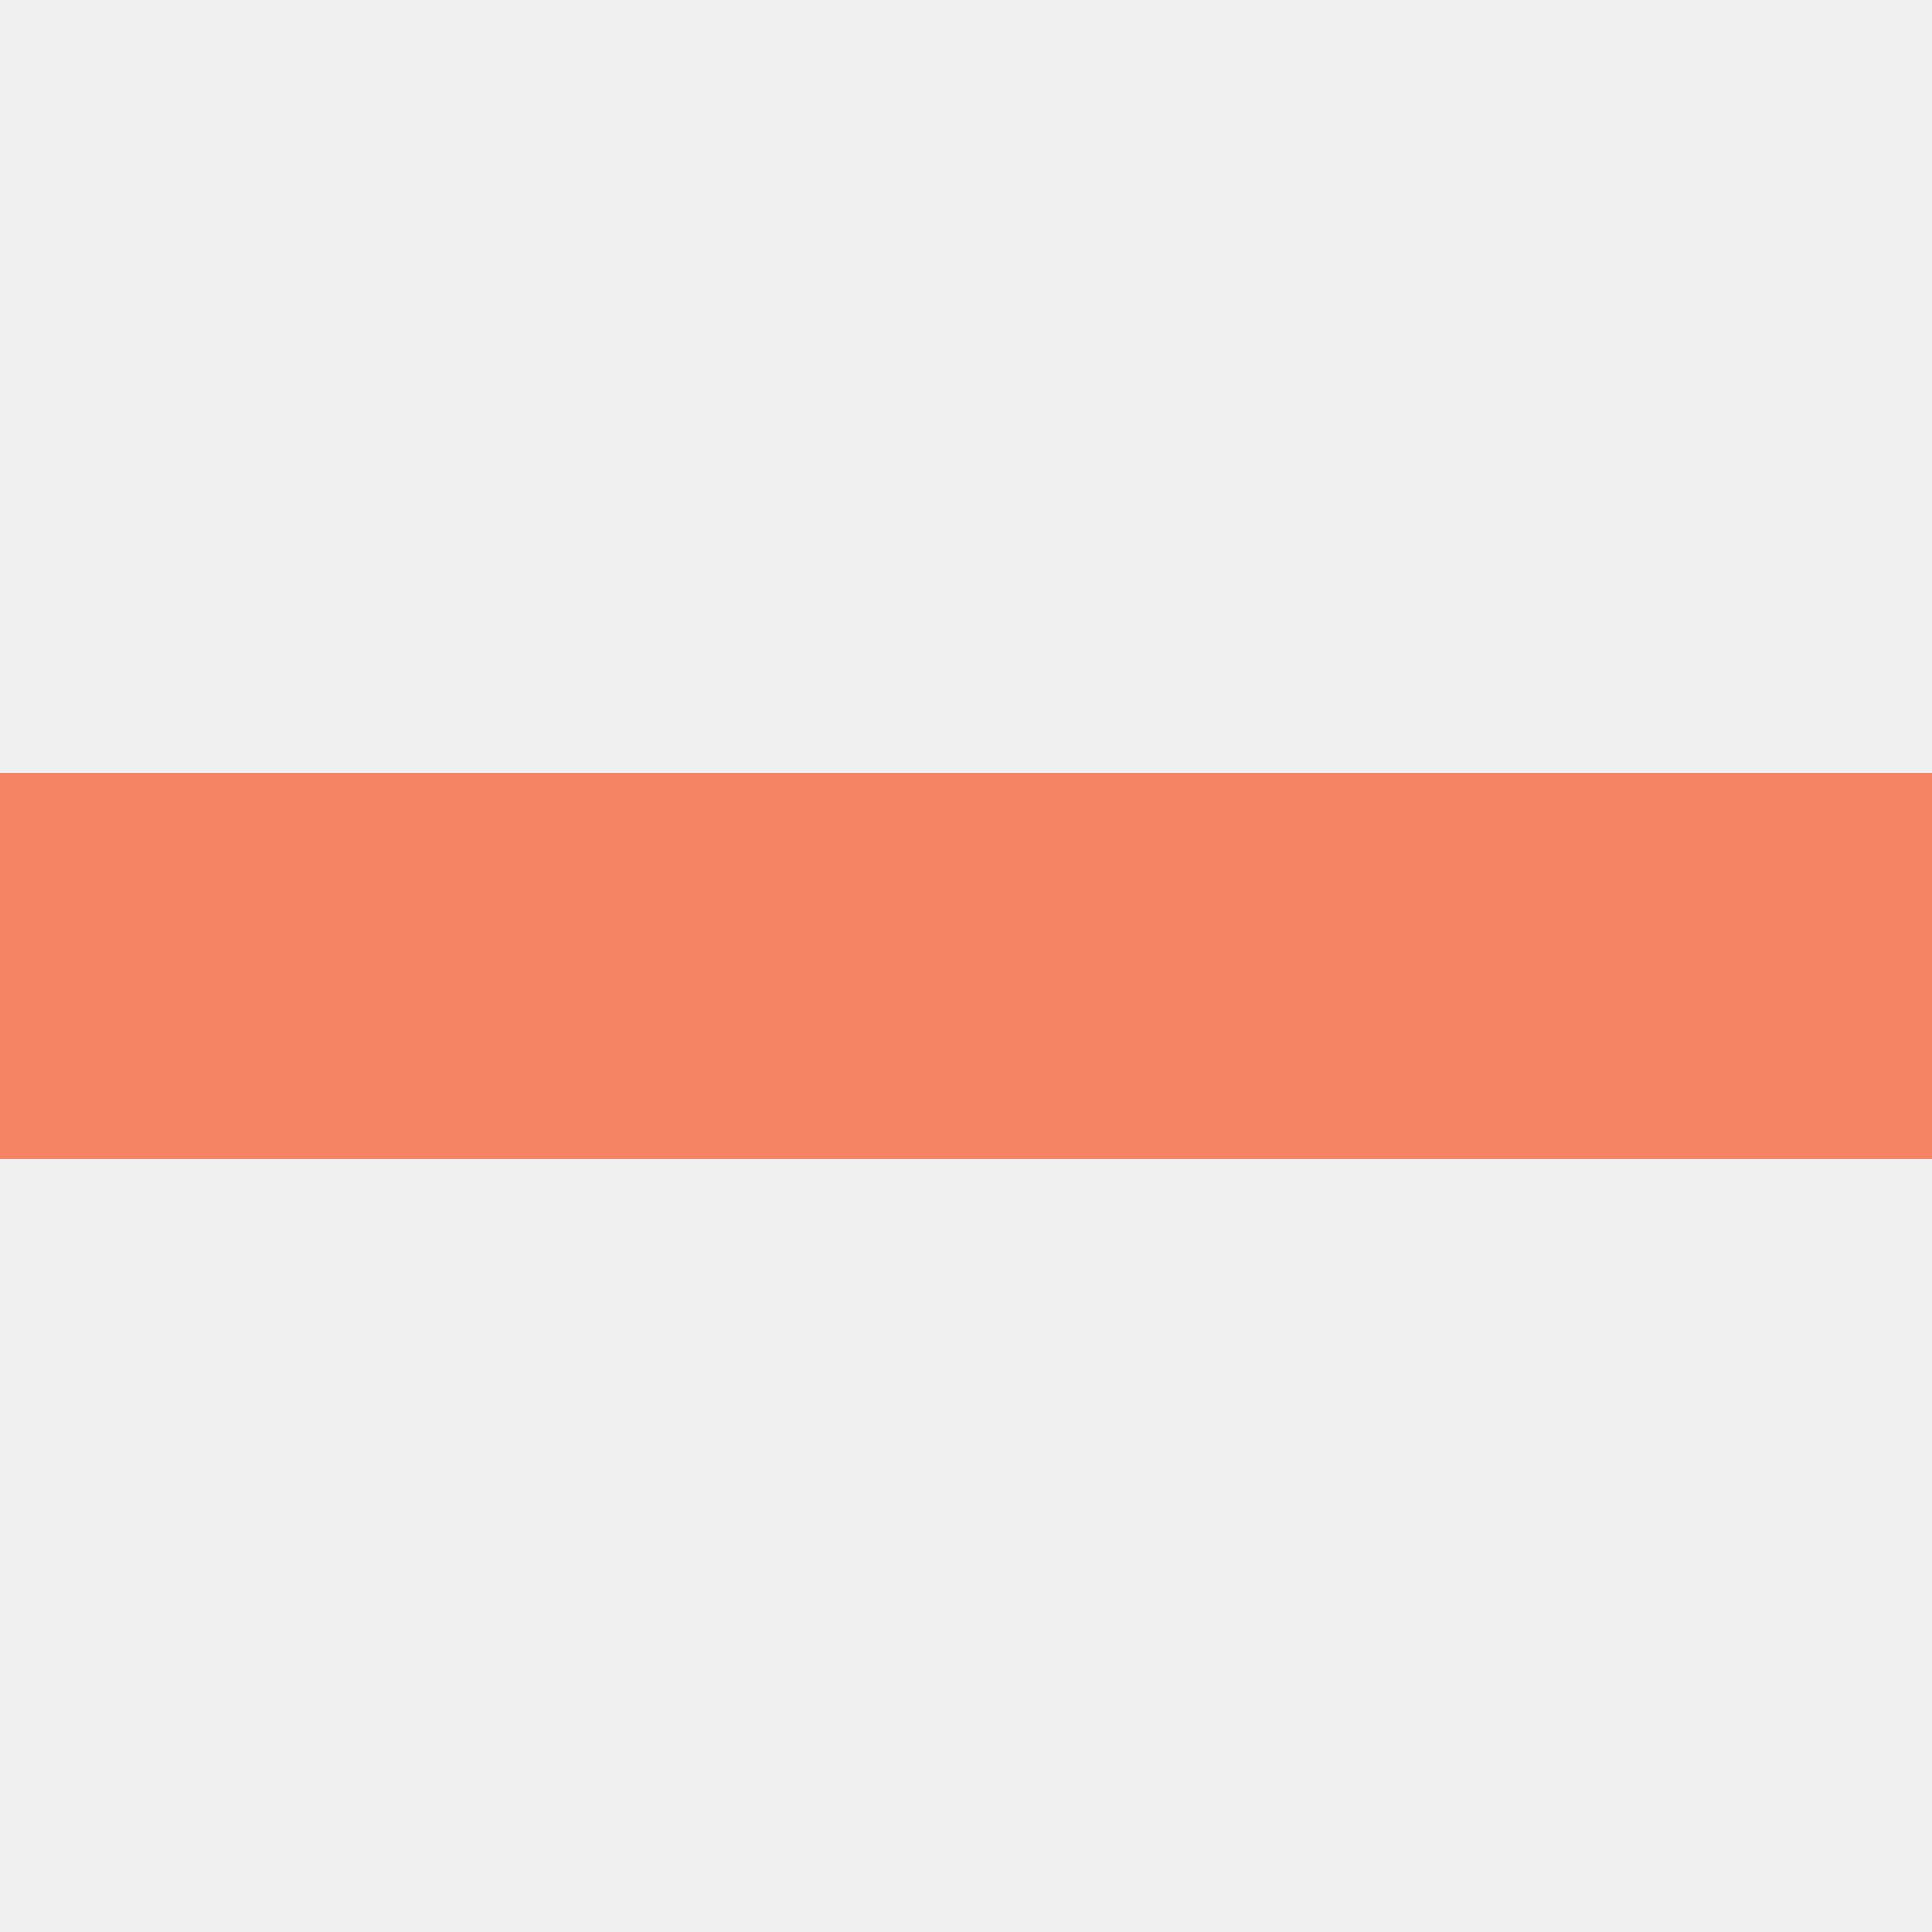
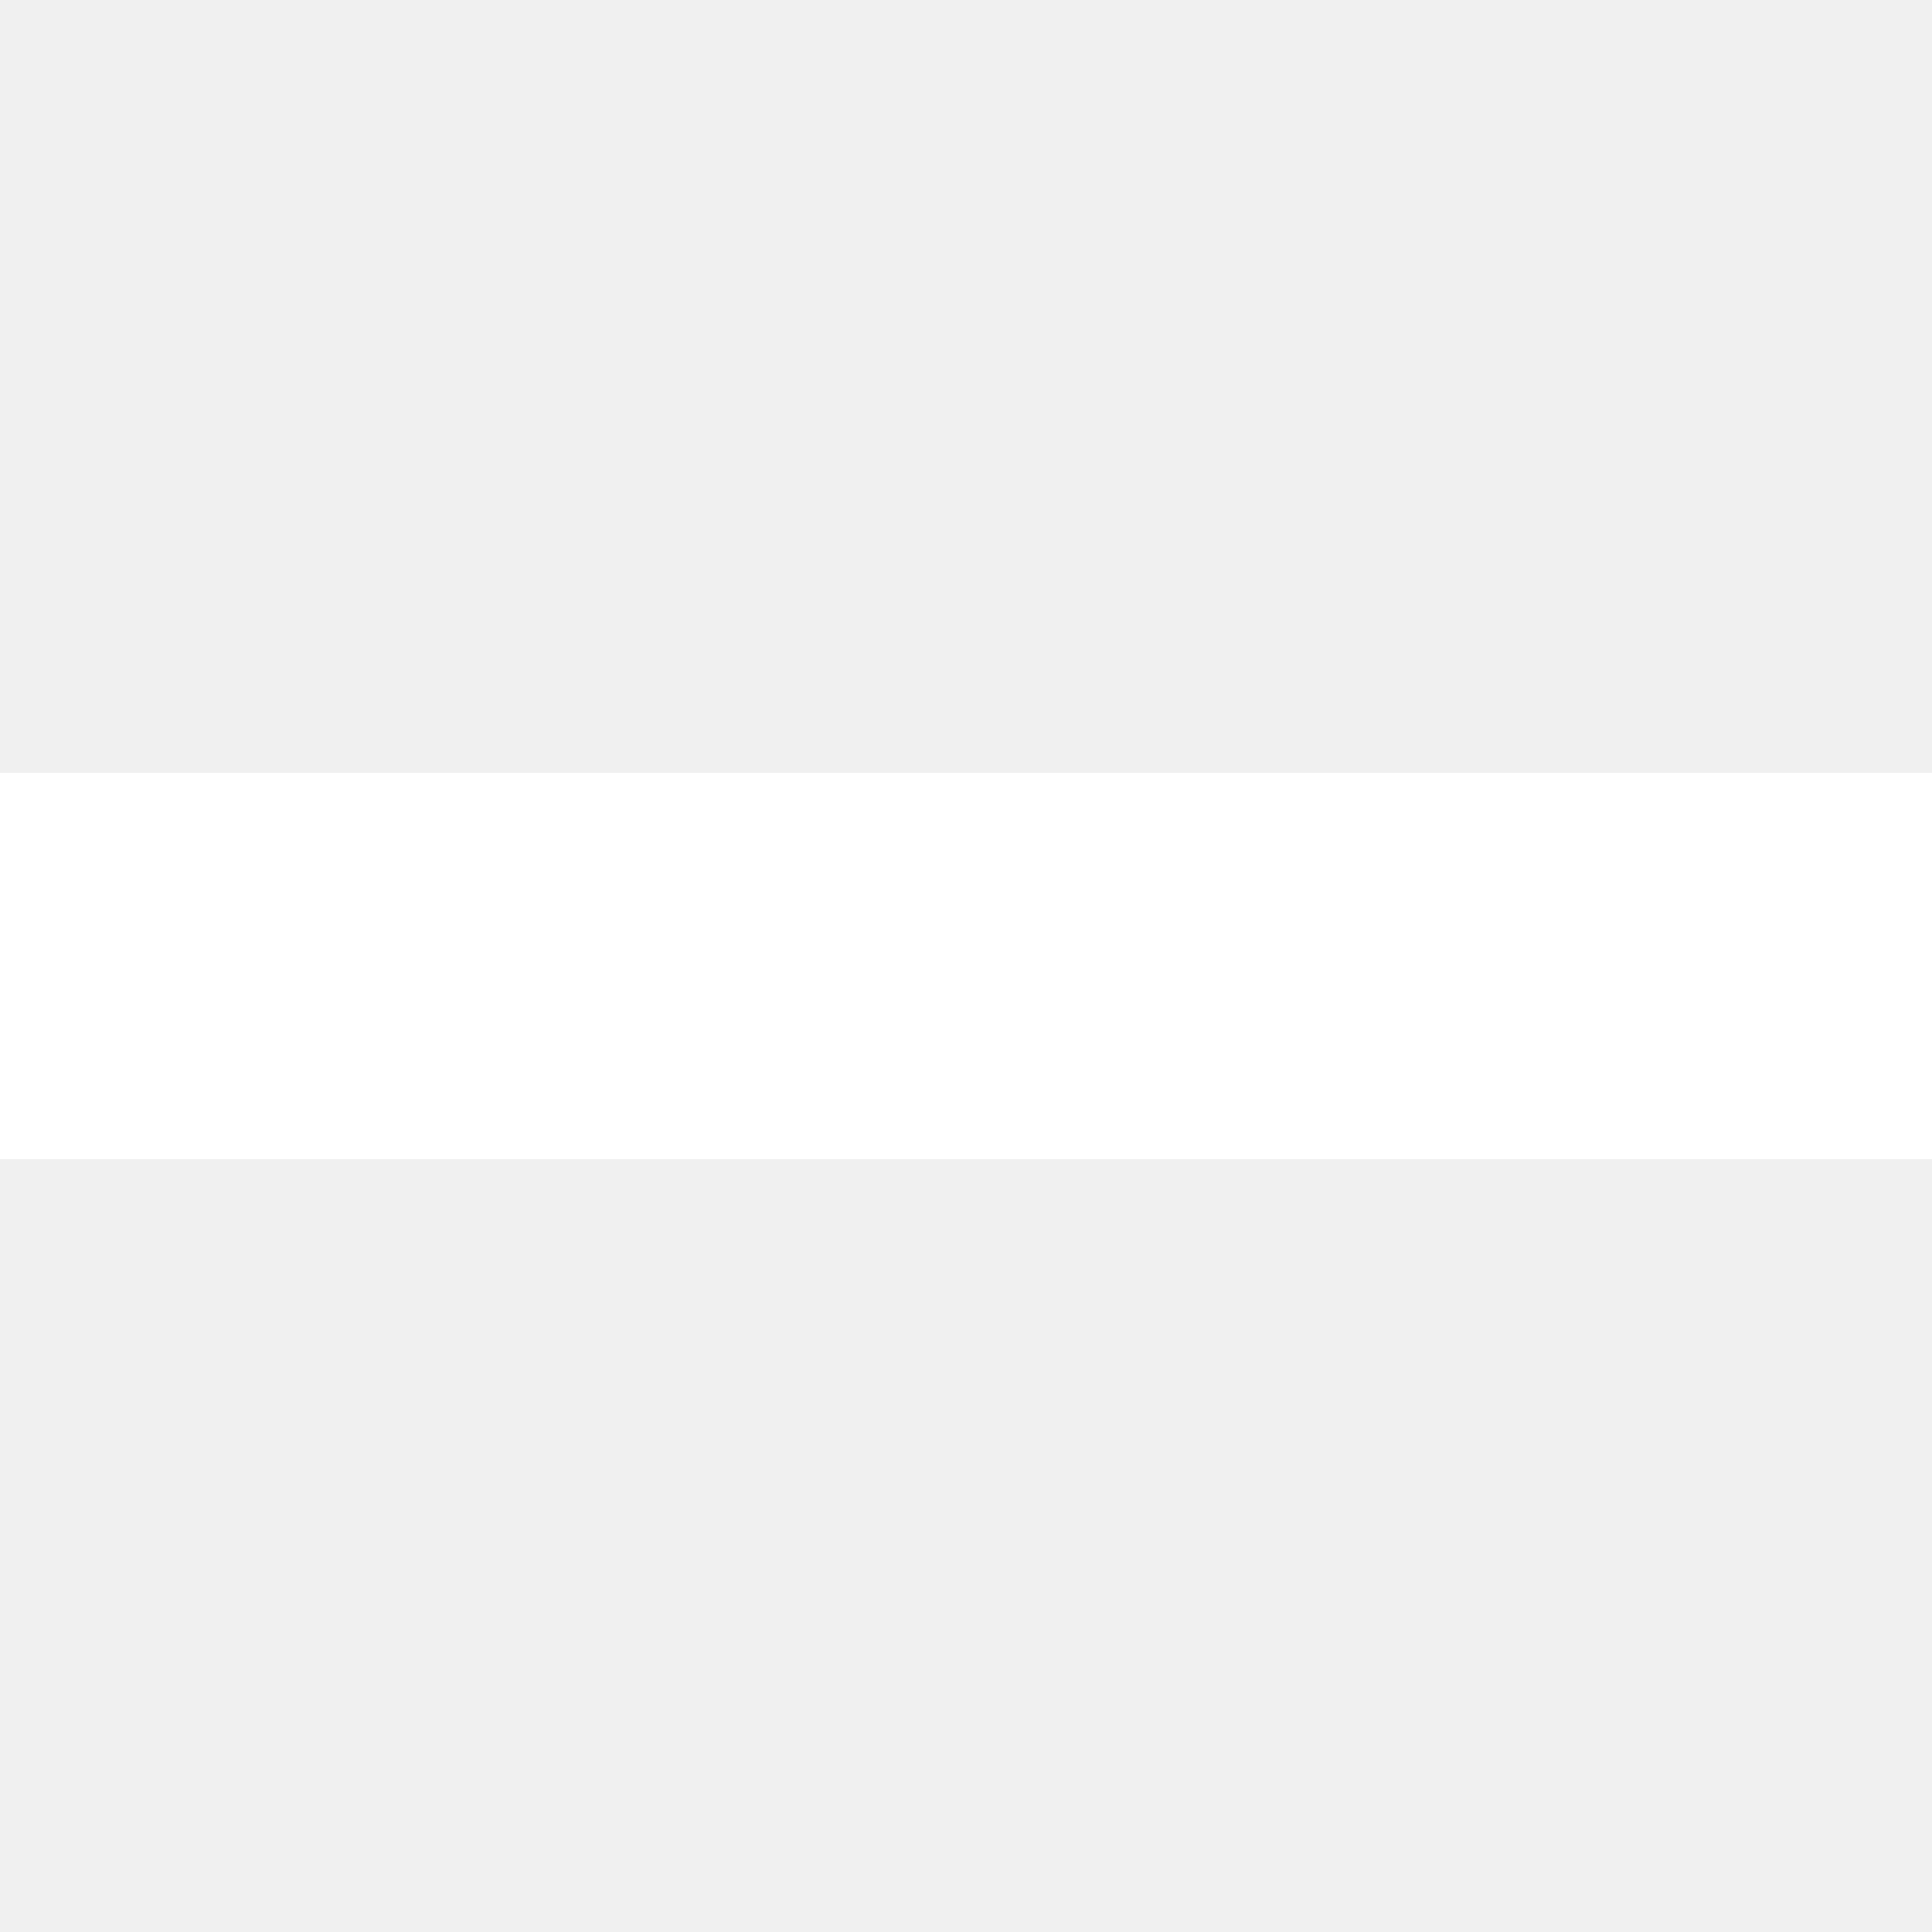
<svg xmlns="http://www.w3.org/2000/svg" version="1.0" id="Ebene_1" x="0px" y="0px" viewBox="0 0 15 15" style="enable-background:new 0 0 15 15;" xml:space="preserve">
  <style type="text/css">
- 	.st0{fill:#F58465;}
+ 	.st0{fill:#fff;}
</style>
  <polygon id="XMLID_4_" class="st0" points="15,6 9,6 6,6 0,6 0,9 6,9 9,9 15,9 " />
</svg>
